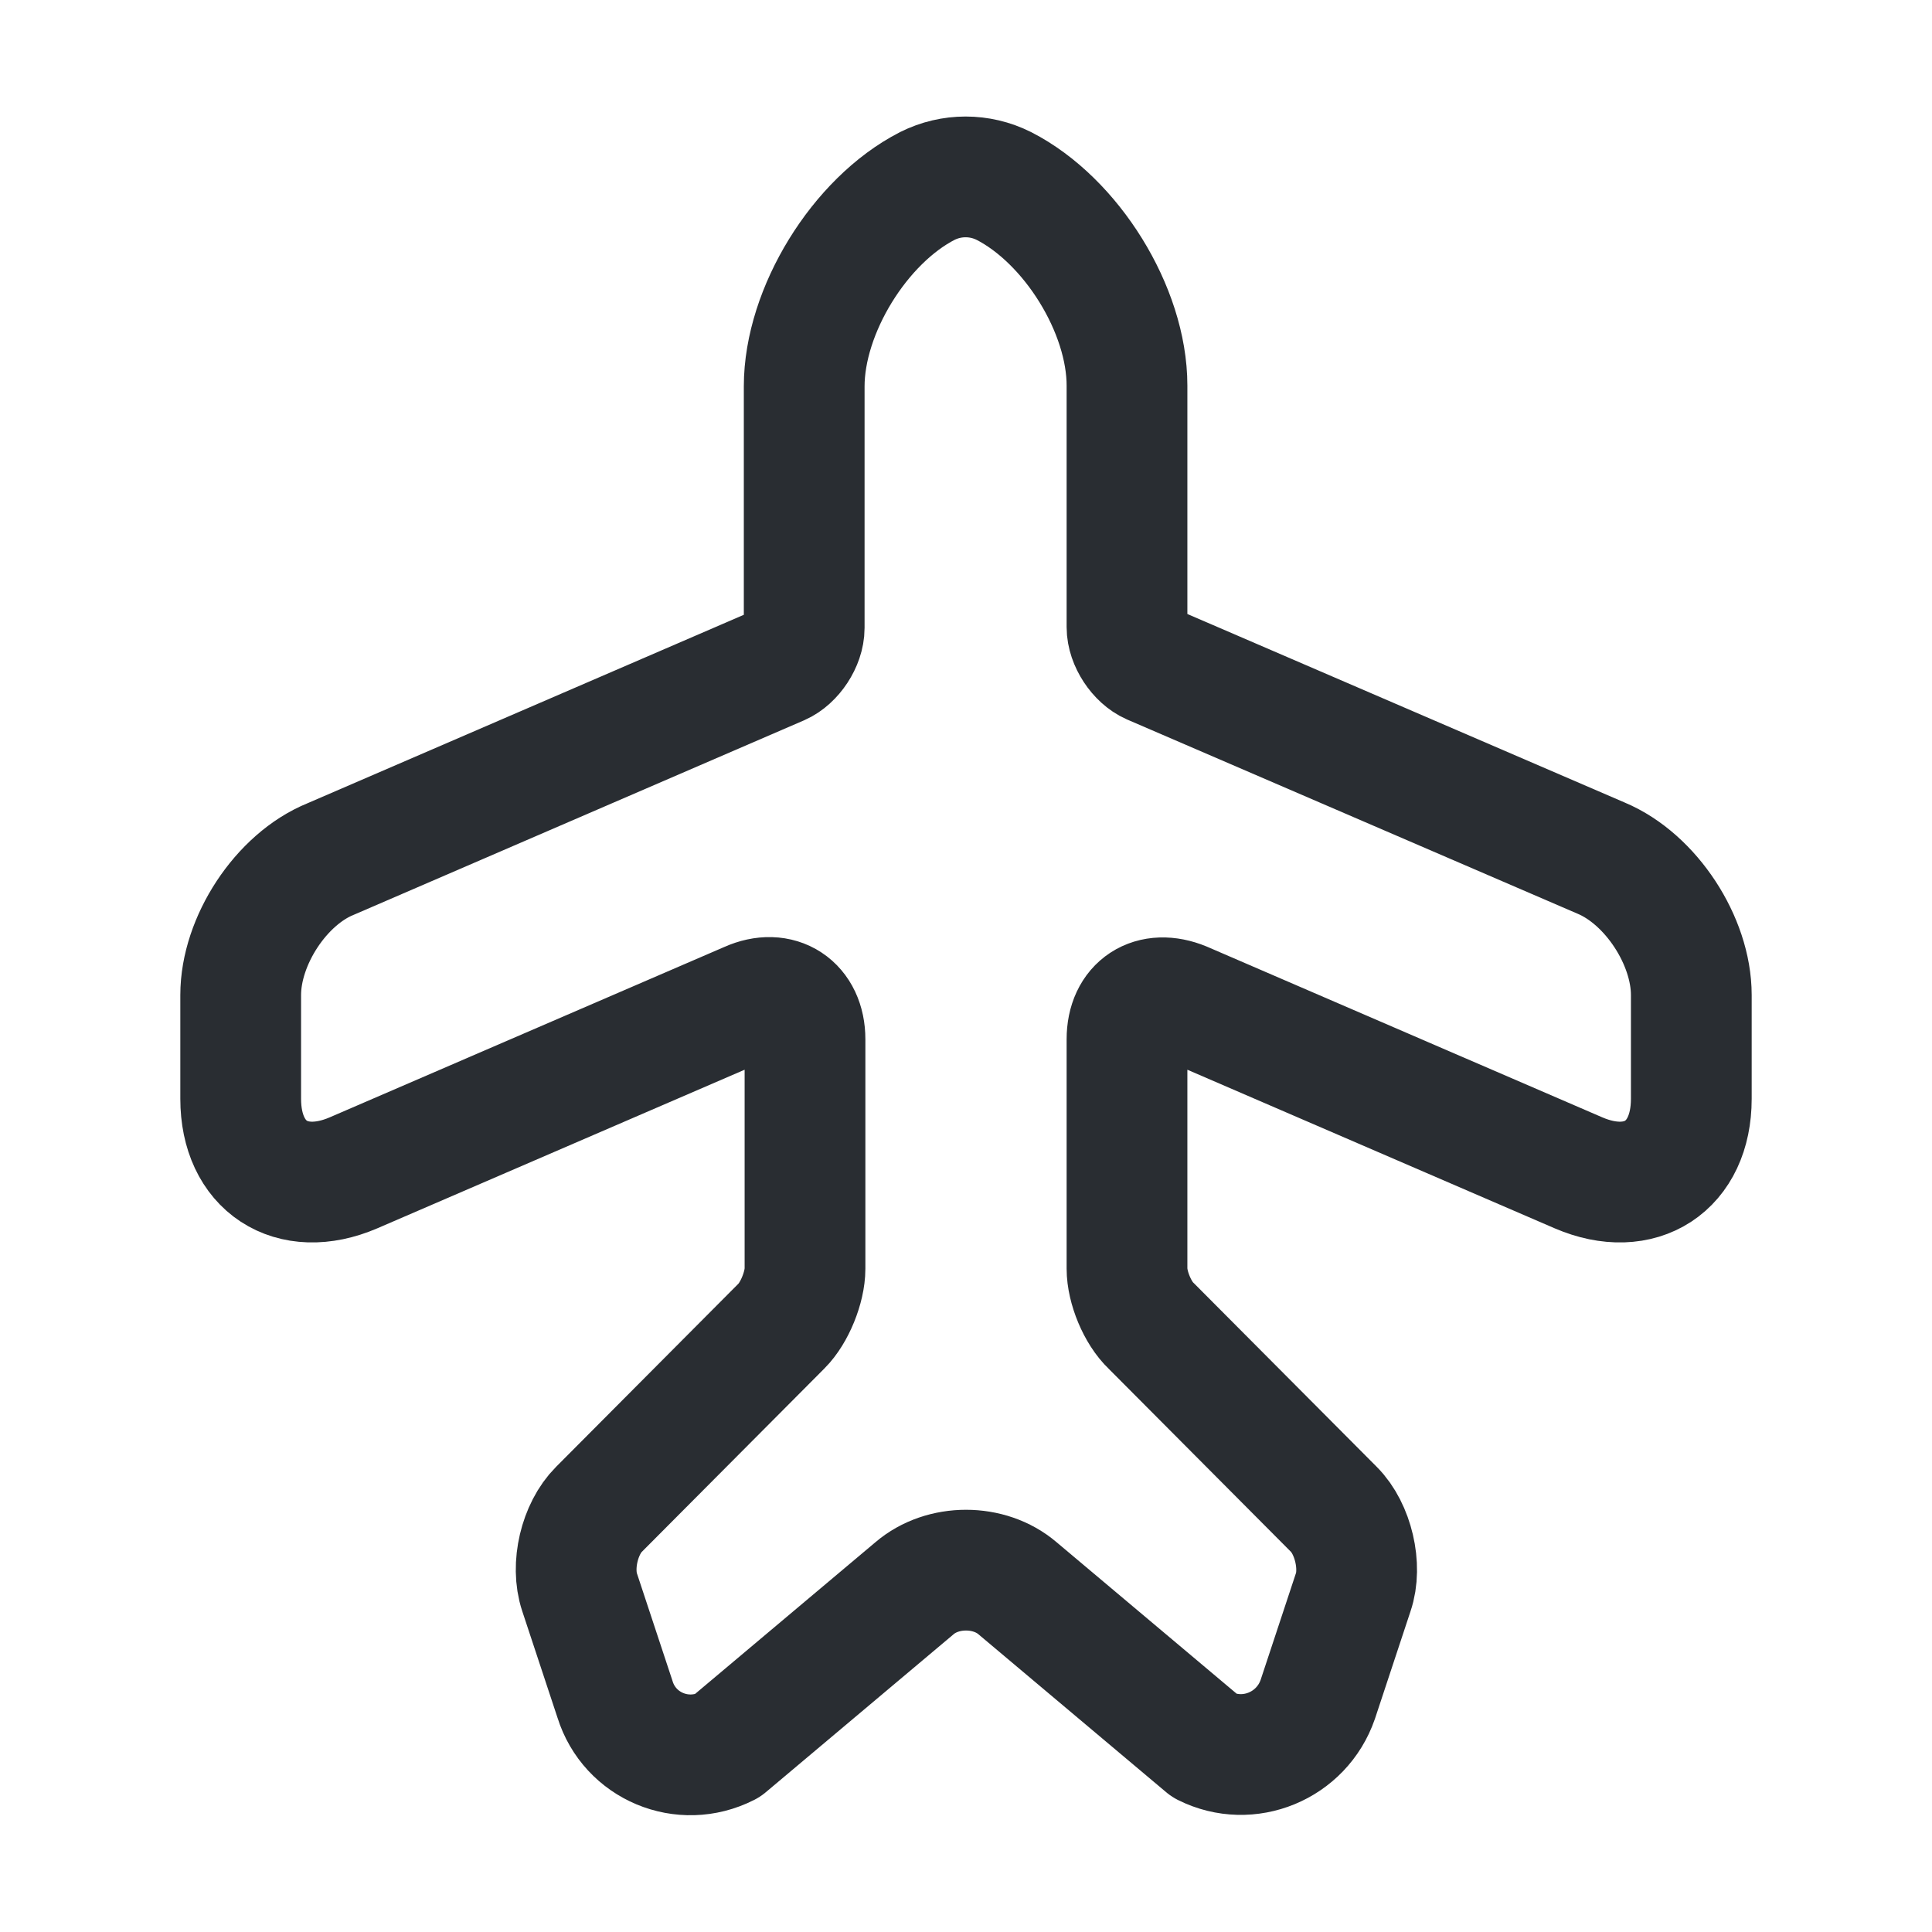
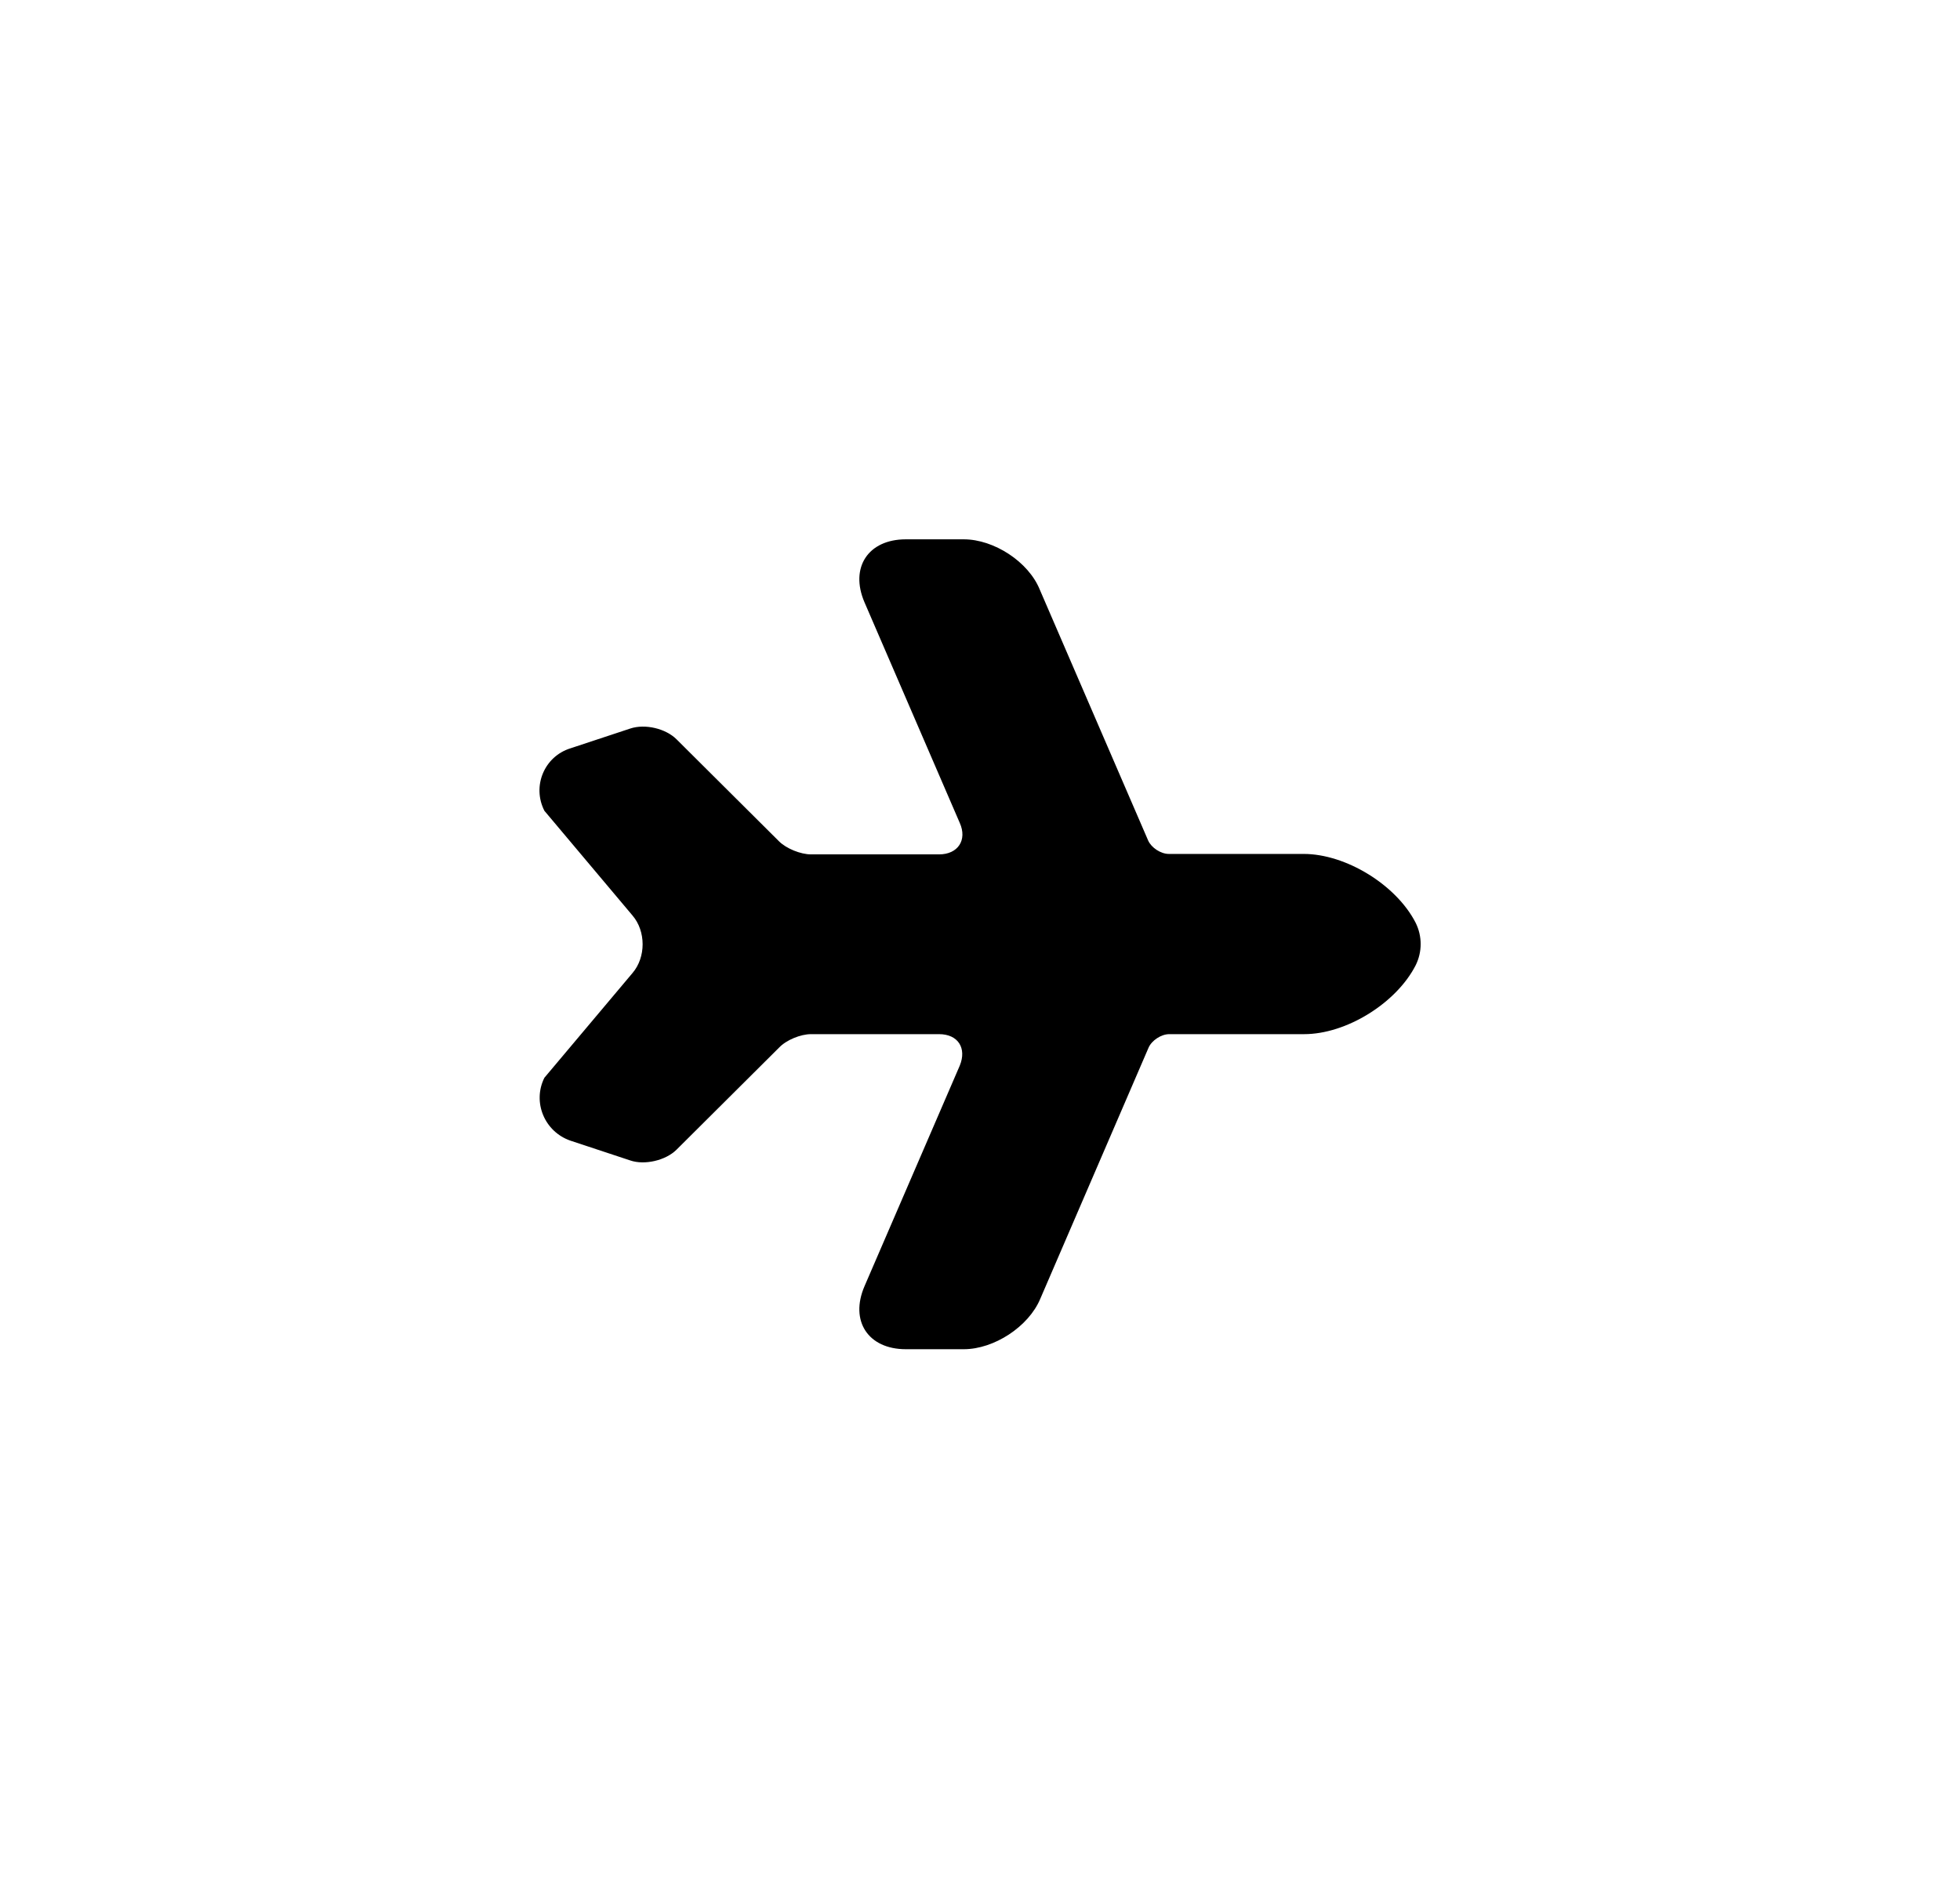
- <svg xmlns="http://www.w3.org/2000/svg" width="800px" height="800px" viewBox="0 0 24 24" fill="none">
-   <path d="M9.03 21.69L11.36 19.73C11.71 19.43 12.29 19.43 12.64 19.73L14.97 21.69C15.51 21.96 16.17 21.69 16.37 21.11L16.81 19.78C16.92 19.46 16.81 18.99 16.57 18.75L14.3 16.47C14.13 16.31 14 15.99 14 15.76V12.91C14 12.49 14.31 12.29 14.7 12.45L19.61 14.57C20.38 14.9 21.01 14.49 21.01 13.65V12.36C21.01 11.69 20.51 10.92 19.89 10.66L14.3 8.25C14.14 8.18 14 7.97 14 7.79V4.79C14 3.85 13.31 2.74 12.47 2.31C12.17 2.16 11.82 2.16 11.52 2.31C10.68 2.74 9.99 3.86 9.99 4.8V7.8C9.99 7.98 9.85 8.19 9.69 8.26L4.11 10.67C3.49 10.92 2.99 11.69 2.99 12.36V13.65C2.99 14.49 3.62 14.9 4.39 14.57L9.3 12.45C9.68 12.28 10 12.49 10 12.91V15.76C10 15.99 9.87 16.31 9.71 16.47L7.44 18.75C7.2 18.99 7.09 19.45 7.2 19.78L7.64 21.11C7.82 21.69 8.48 21.97 9.03 21.69Z" stroke="#292D32" stroke-width="1.5" stroke-linecap="round" stroke-linejoin="round" />
+ <svg xmlns="http://www.w3.org/2000/svg" viewBox="-33.8 -9.01 43.6 42.02">
+   <path d="M -21.69 9.03 L -19.73 11.36 C -19.43 11.71 -19.43 12.29 -19.73 12.64 L -21.69 14.97 C -21.96 15.51 -21.69 16.17 -21.11 16.37 L -19.78 16.81 C -19.46 16.92 -18.99 16.81 -18.75 16.57 L -16.47 14.3 C -16.31 14.13 -15.99 14 -15.76 14 H -12.91 C -12.49 14 -12.29 14.31 -12.45 14.7 L -14.57 19.61 C -14.9 20.38 -14.49 21.01 -13.65 21.01 H -12.36 C -11.69 21.01 -10.92 20.51 -10.66 19.89 L -8.25 14.3 C -8.18 14.14 -7.97 14 -7.79 14 H -4.79 C -3.85 14 -2.74 13.31 -2.31 12.47 C -2.16 12.17 -2.16 11.82 -2.31 11.52 C -2.74 10.68 -3.86 9.99 -4.8 9.99 H -7.8 C -7.98 9.99 -8.19 9.85 -8.26 9.69 L -10.67 4.11 C -10.92 3.49 -11.69 2.99 -12.36 2.99 H -13.65 C -14.49 2.99 -14.9 3.62 -14.57 4.39 L -12.45 9.3 C -12.28 9.68 -12.49 10 -12.91 10 H -15.76 C -15.99 10 -16.31 9.87 -16.47 9.71 L -18.75 7.44 C -18.99 7.2 -19.45 7.09 -19.78 7.2 L -21.11 7.64 C -21.69 7.82 -21.97 8.48 -21.69 9.03 Z" fill="FFFFFF" />
</svg>
